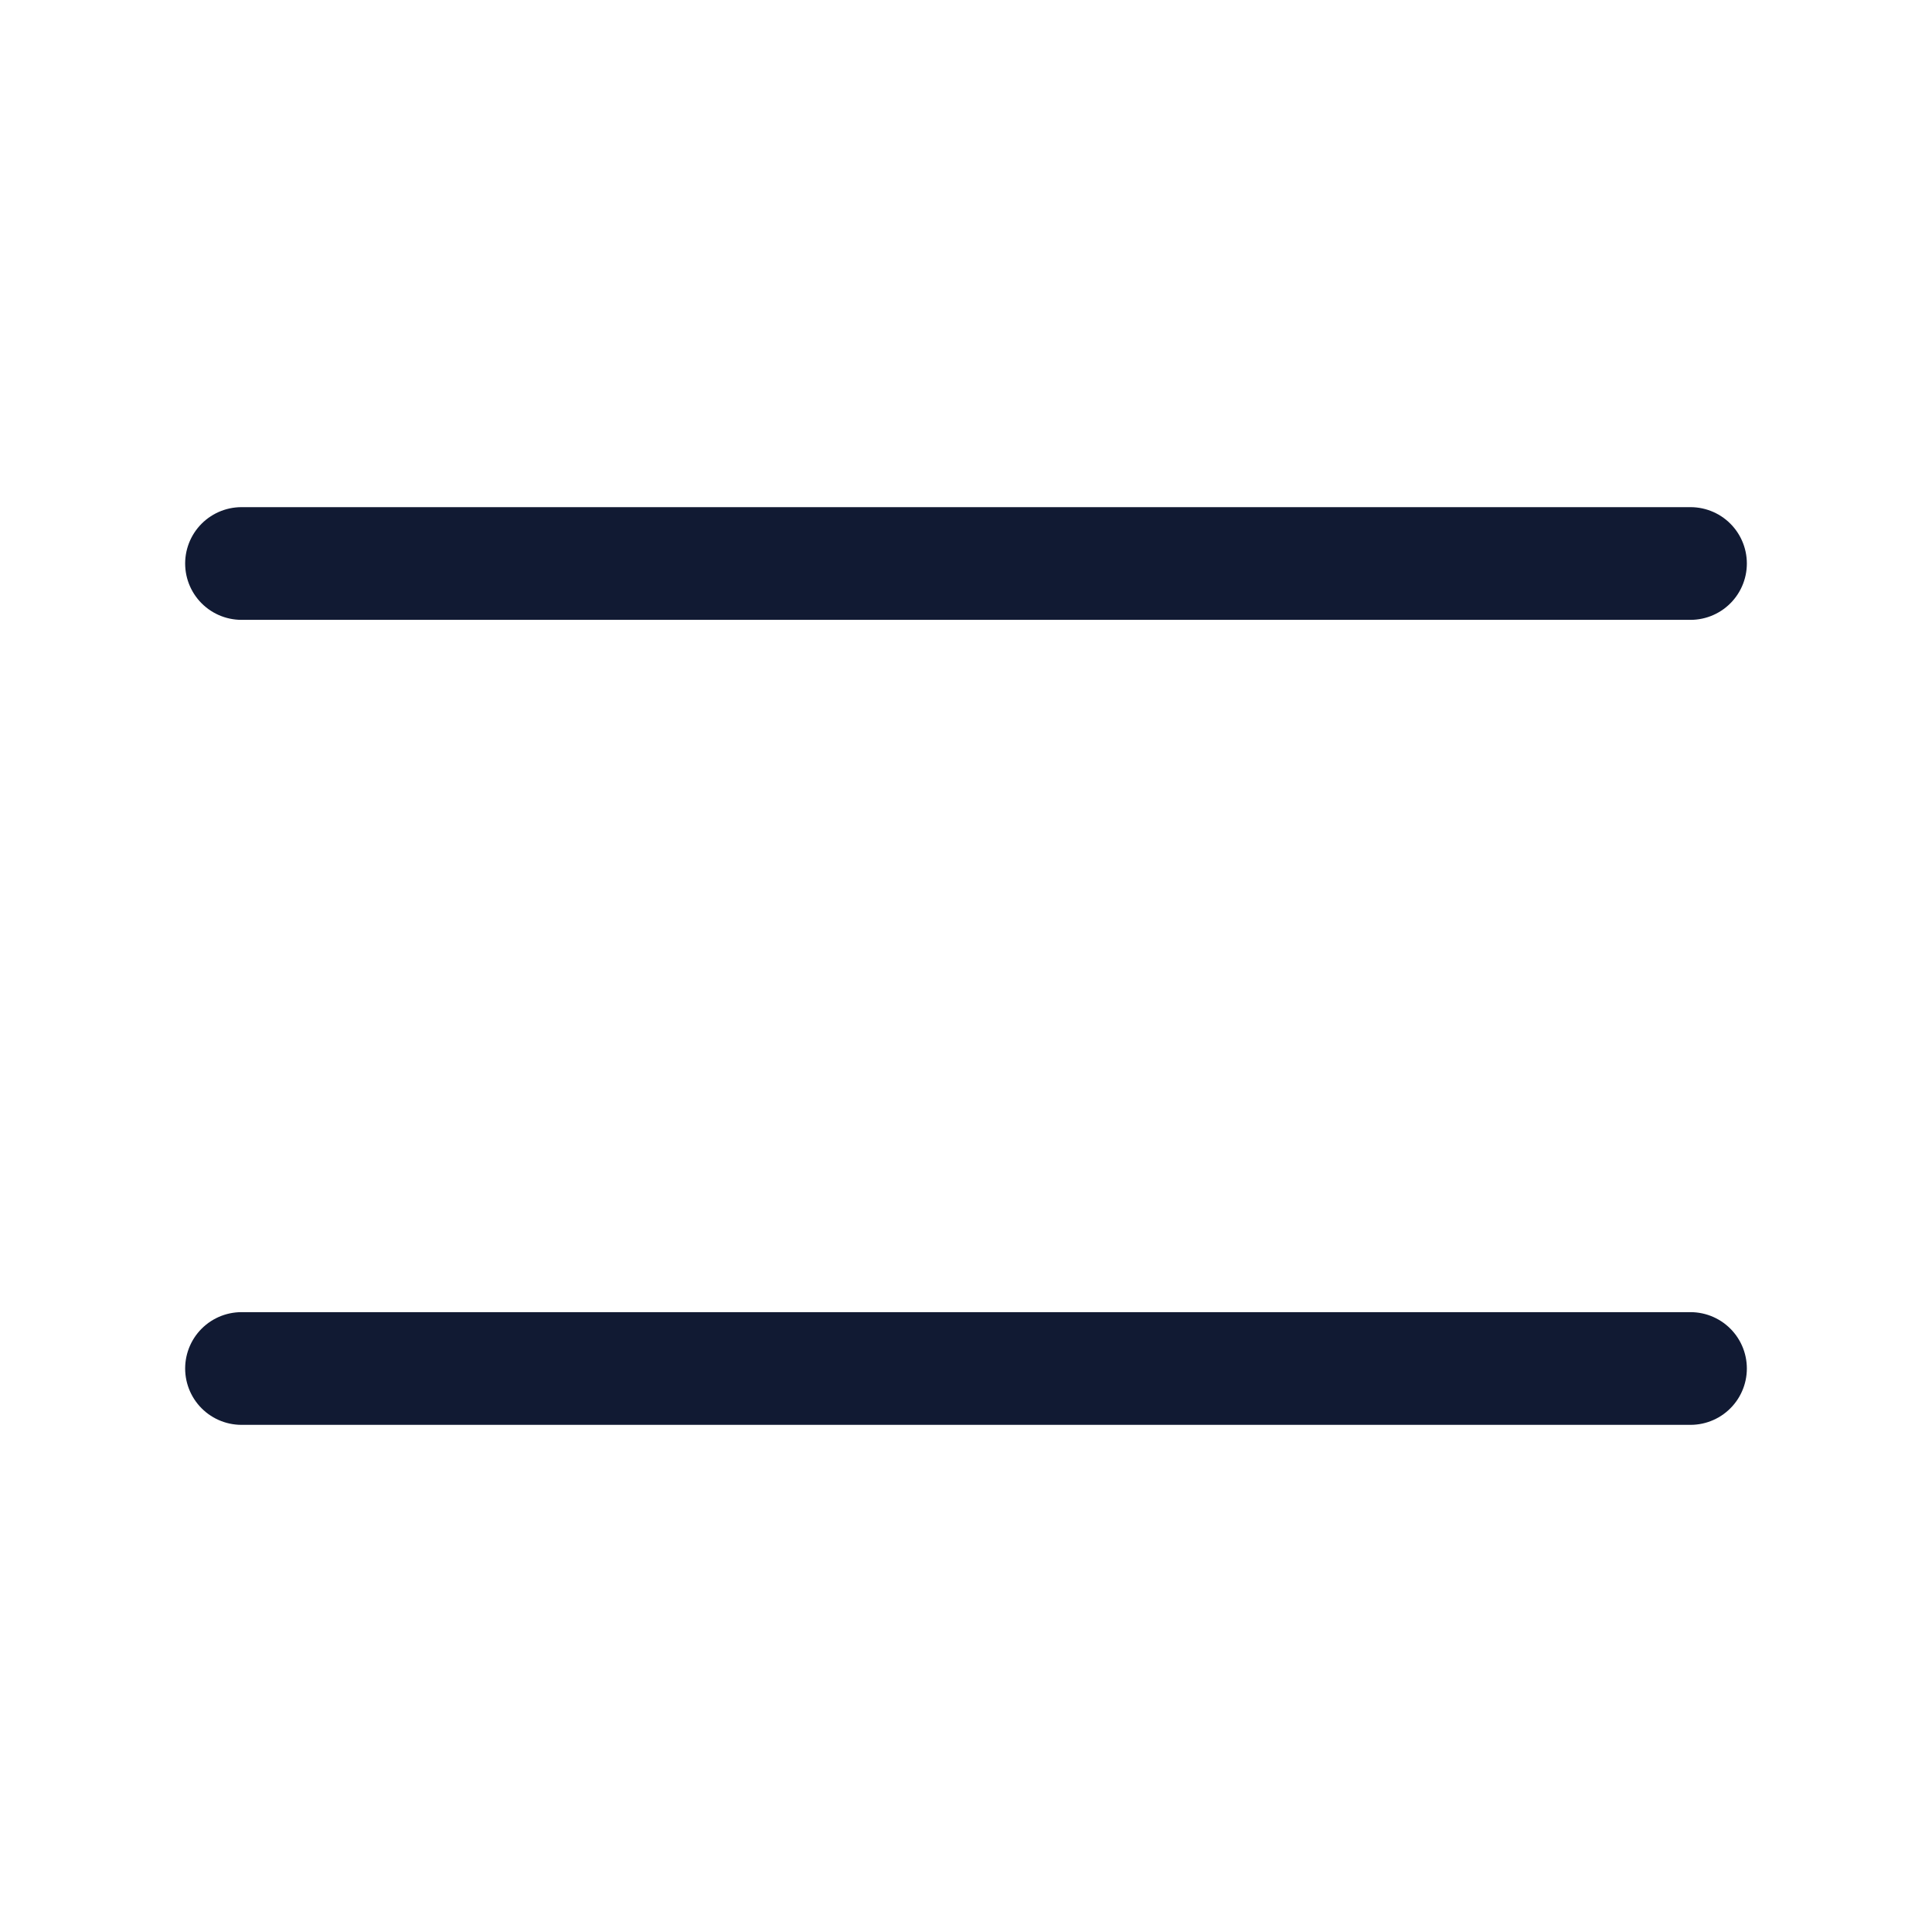
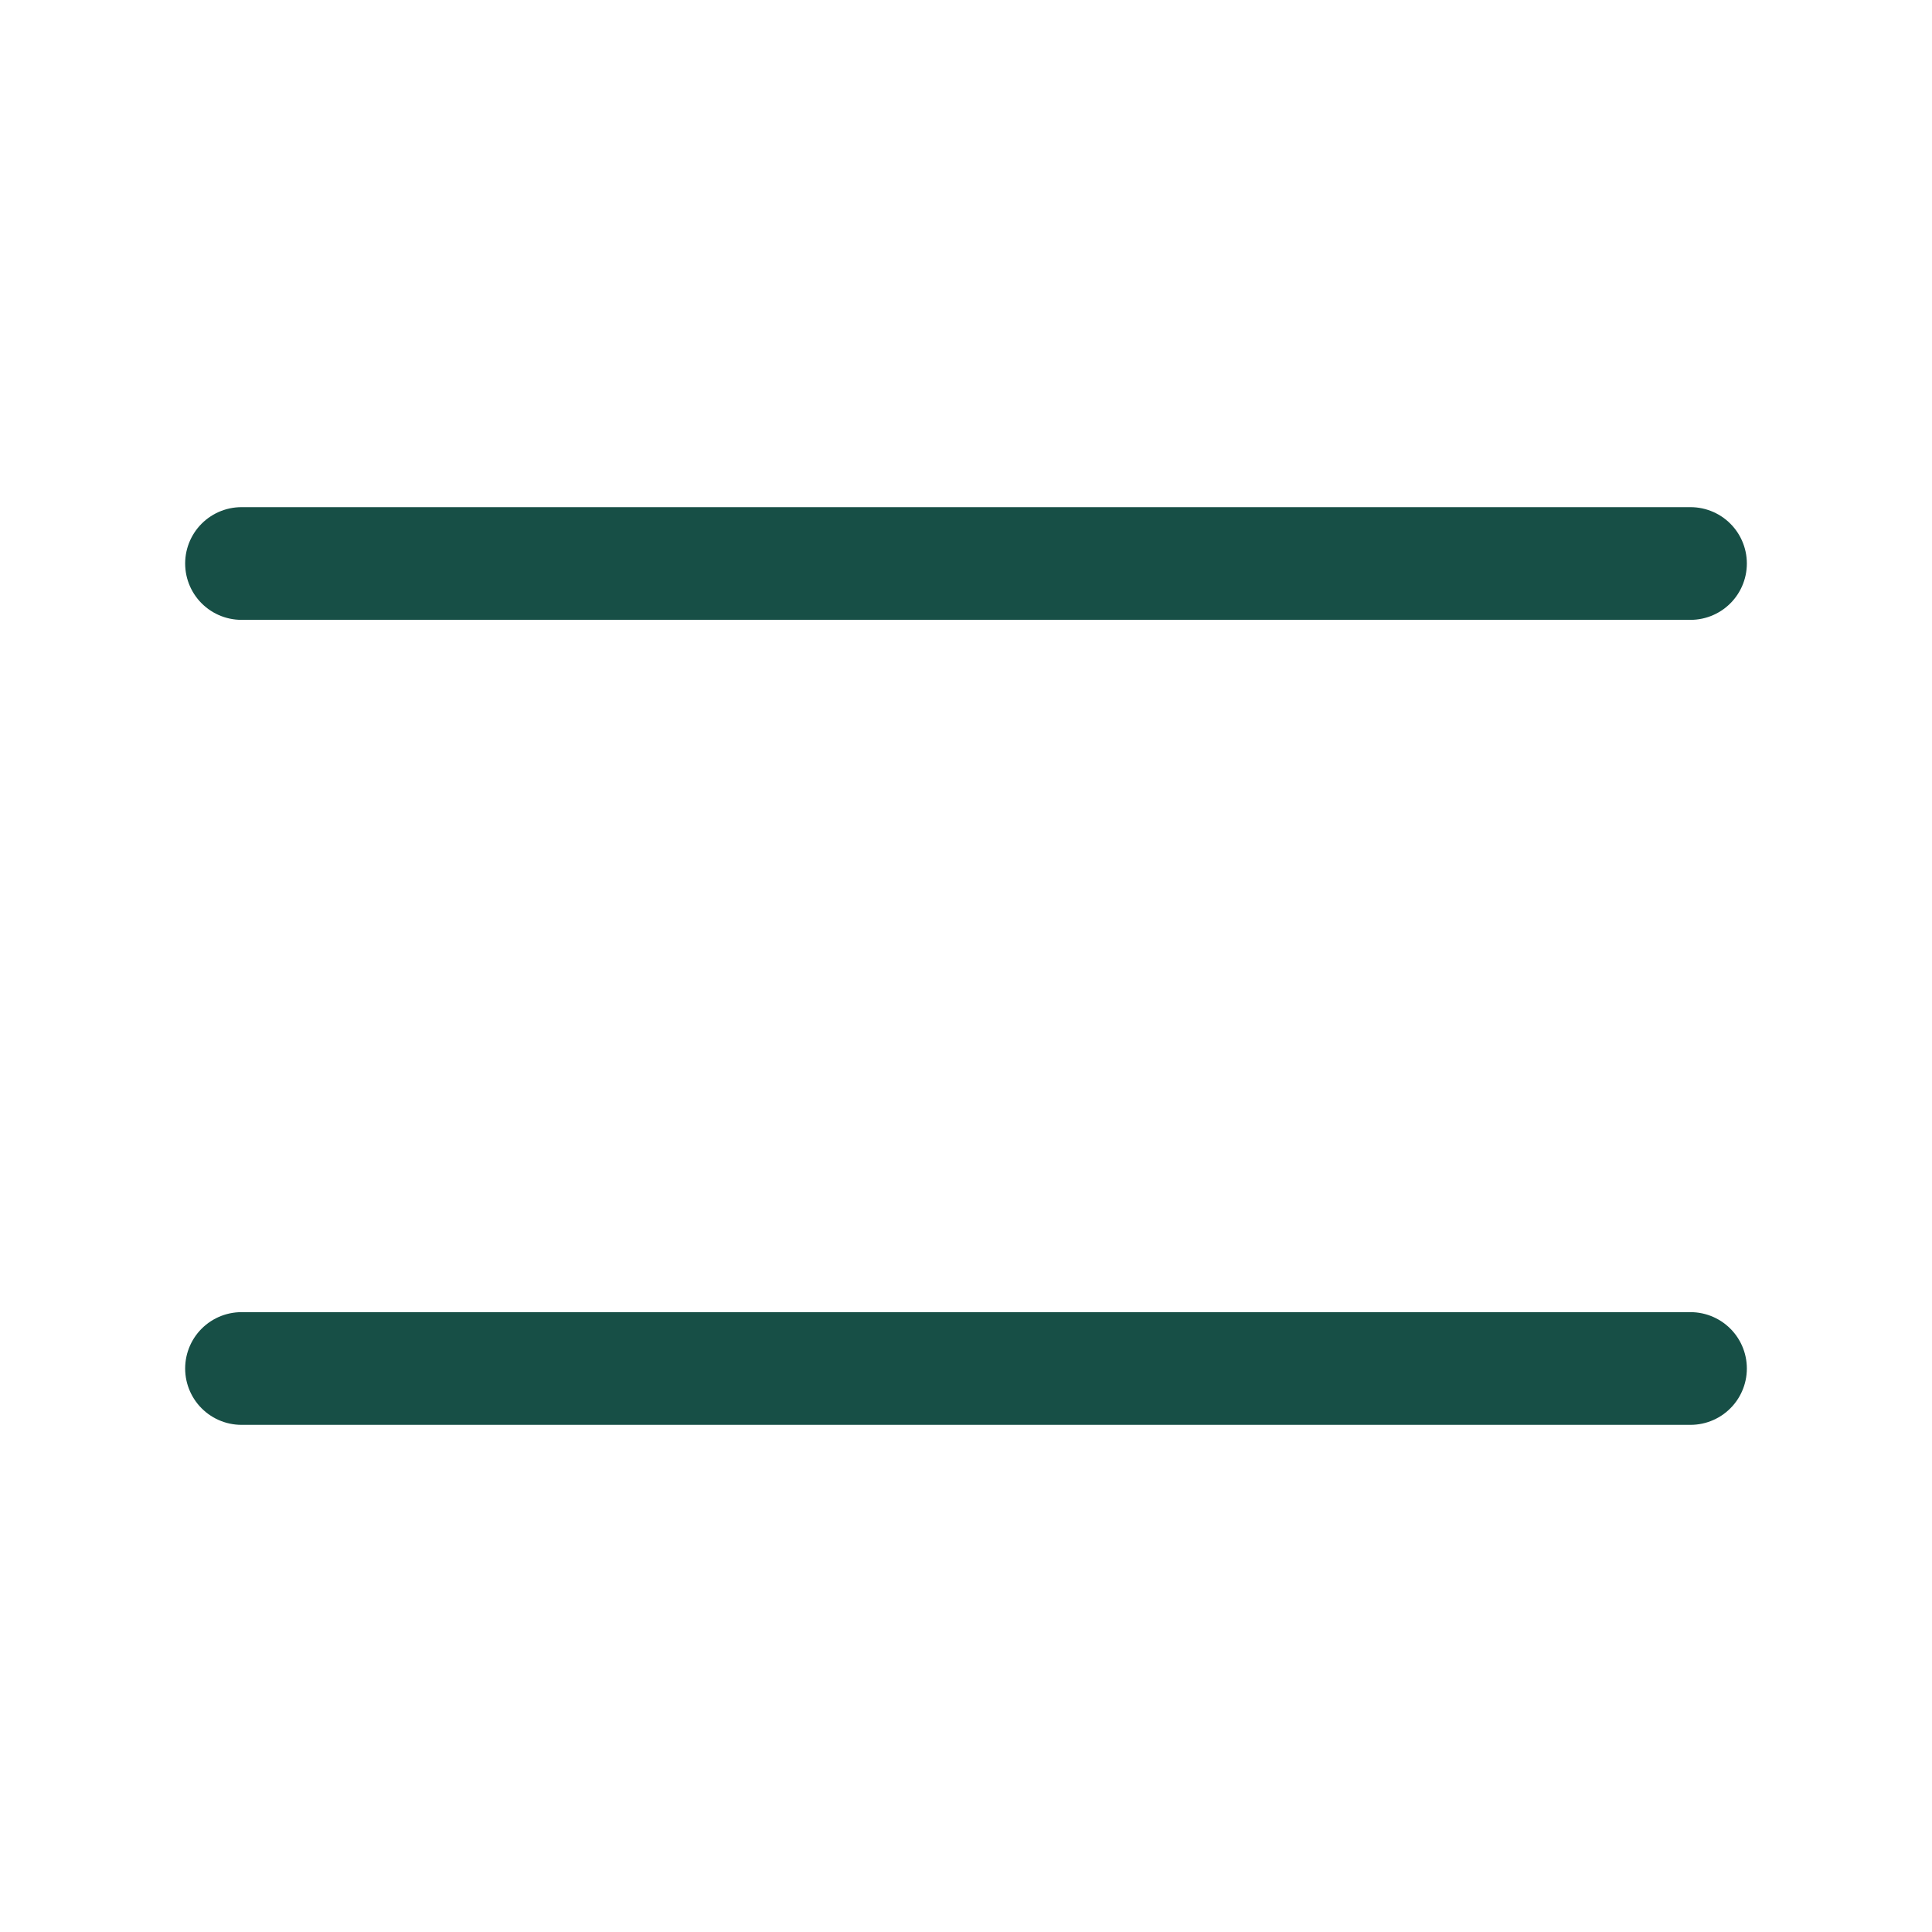
<svg xmlns="http://www.w3.org/2000/svg" width="24" height="24" viewBox="0 0 24 24">
-   <path d="M3 7h18M3 17h18" fill="none" stroke="#111A33" stroke-width="1.4" stroke-linecap="round" stroke-linejoin="round" />
+   <path d="M3 7h18M3 17h18" fill="none" stroke="#174F46" stroke-width="1.4" stroke-linecap="round" stroke-linejoin="round" />
</svg>
